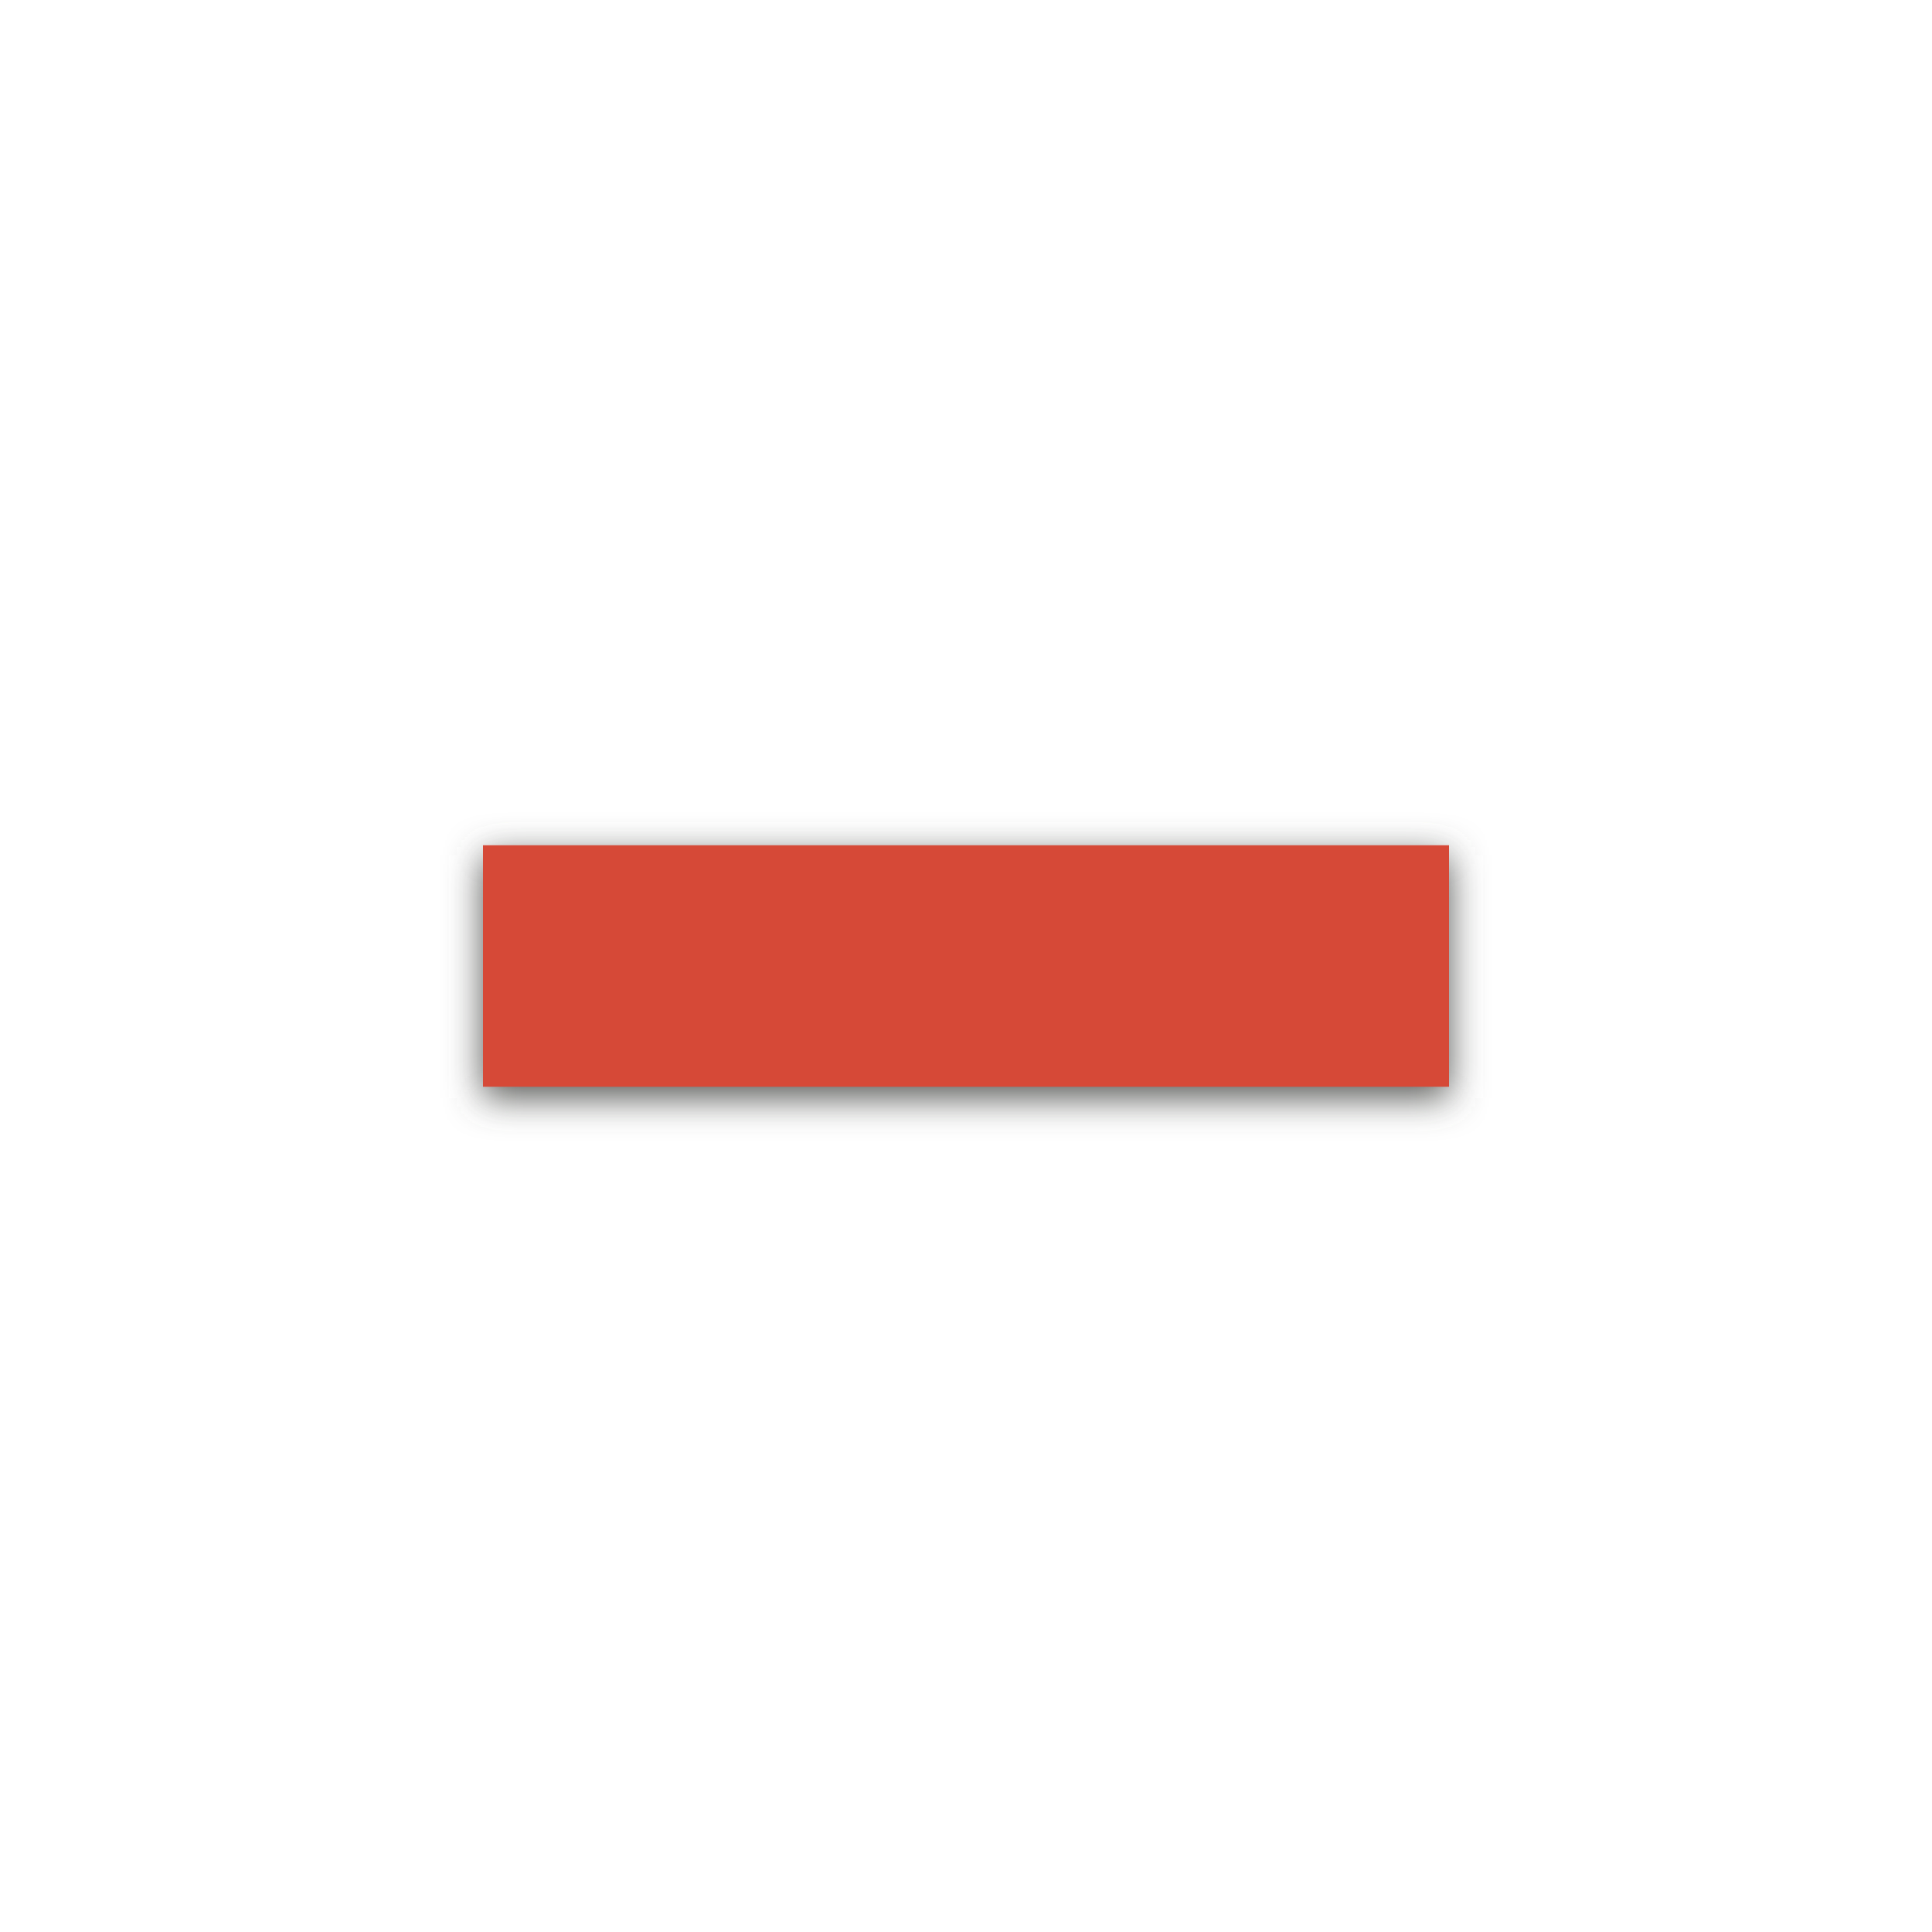
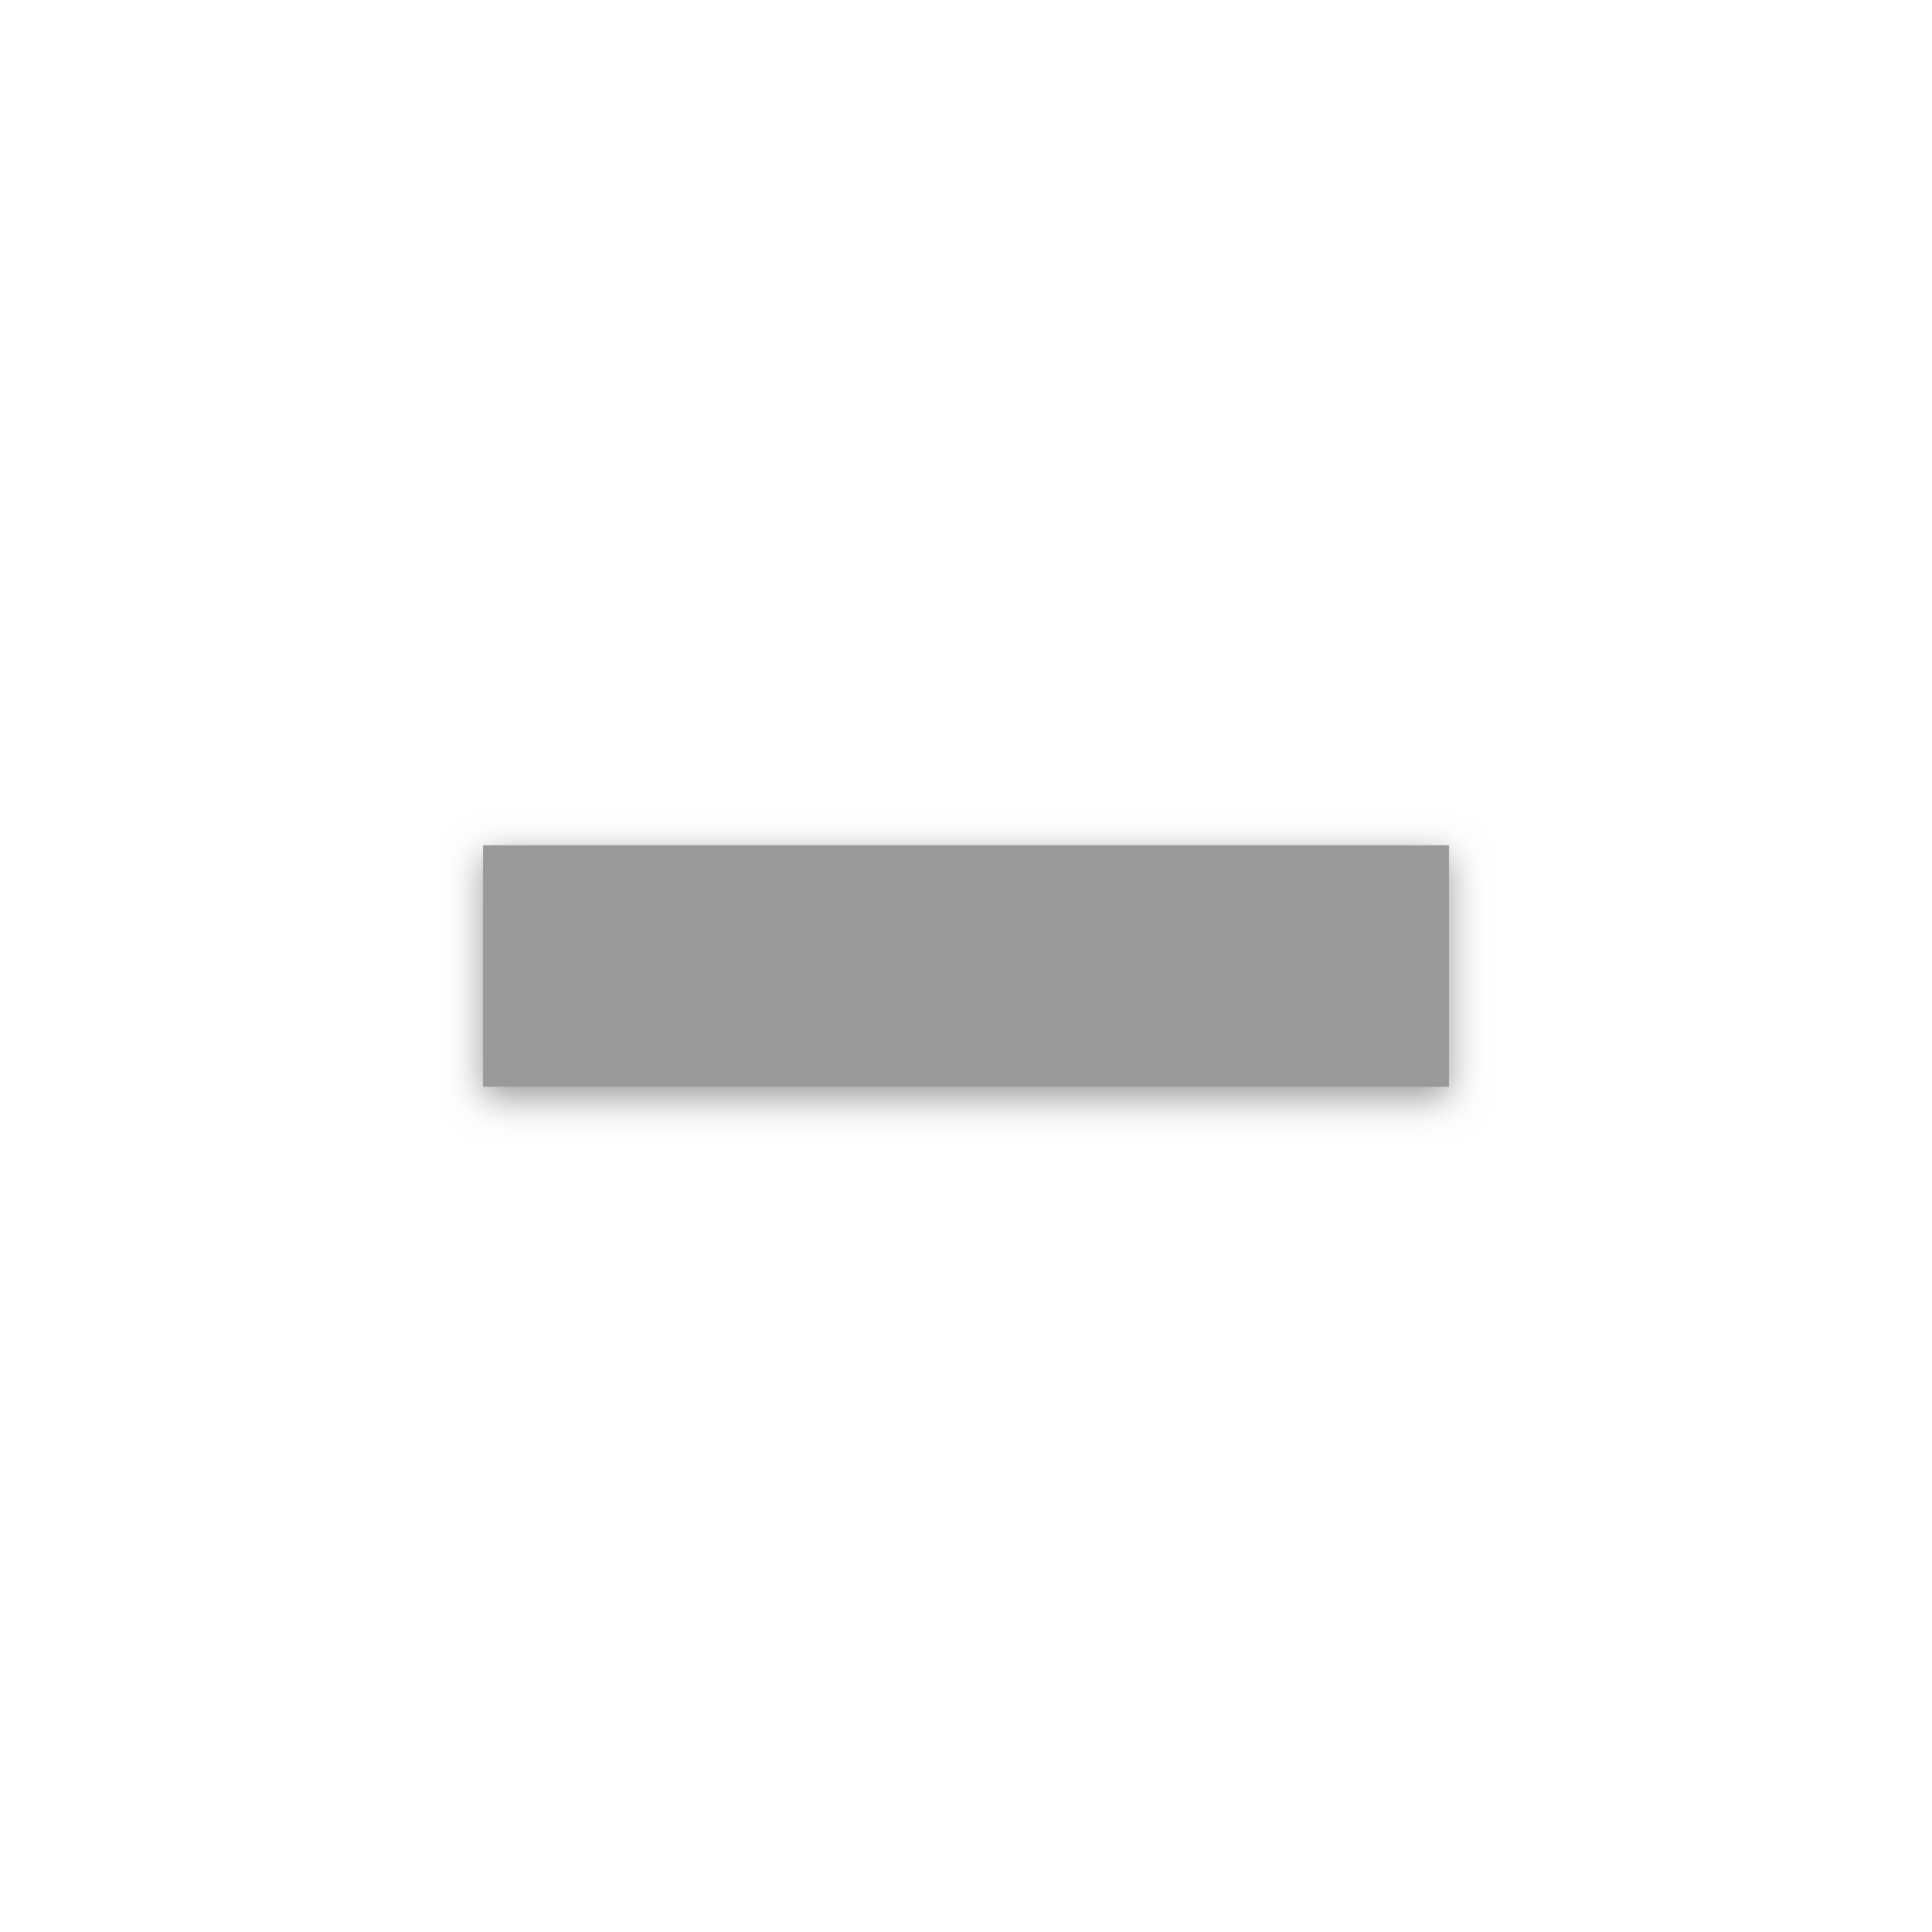
- <svg xmlns="http://www.w3.org/2000/svg" viewBox="0 0 16 16">
-   <defs>
+ <svg xmlns="http://www.w3.org/2000/svg" viewBox="0 0 16 16" id="svg2" version="1.1" width="100%" height="100%">
+   <defs id="defs4">
    <filter width="1.09" x="-.045" y="-.18" height="1.36" id="filter3971">
-       <feGaussianBlur stdDeviation=".15" />
+       <feGaussianBlur stdDeviation=".15" id="feGaussianBlur7" />
    </filter>
  </defs>
-   <g transform="translate(0 -1036.362)">
-     <rect width="8" x="4" y="1043.451" height="2" style="fill:#555753;filter:url(#filter3971)" />
-     <rect width="8" x="4" y="7" height="2" style="fill:#d64937" transform="translate(0 1036.362)" />
+   <g transform="translate(0 -1036.362)" id="g9" style="color:#000000;fill:#999999;fill-opacity:1;fill-rule:nonzero;stroke-width:1;stroke-linecap:butt;stroke-linejoin:miter;stroke-miterlimit:4;stroke-opacity:1;stroke-dasharray:none;stroke-dashoffset:0;marker:none;visibility:visible;display:inline;overflow:visible;enable-background:accumulate">
+     <rect width="8" x="4" y="1043.451" height="2" style="fill:#999999;filter:url(#filter3971);color:#000000;fill-opacity:1;fill-rule:nonzero;stroke-width:1;stroke-linecap:butt;stroke-linejoin:miter;stroke-miterlimit:4;stroke-opacity:1;stroke-dasharray:none;stroke-dashoffset:0;marker:none;visibility:visible;display:inline;overflow:visible;enable-background:accumulate" id="rect11" />
+     <rect width="8" x="4" y="7" height="2" style="fill:#999999;color:#000000;fill-opacity:1;fill-rule:nonzero;stroke-width:1;stroke-linecap:butt;stroke-linejoin:miter;stroke-miterlimit:4;stroke-opacity:1;stroke-dasharray:none;stroke-dashoffset:0;marker:none;visibility:visible;display:inline;overflow:visible;enable-background:accumulate" transform="translate(0 1036.362)" id="rect13" />
  </g>
</svg>
